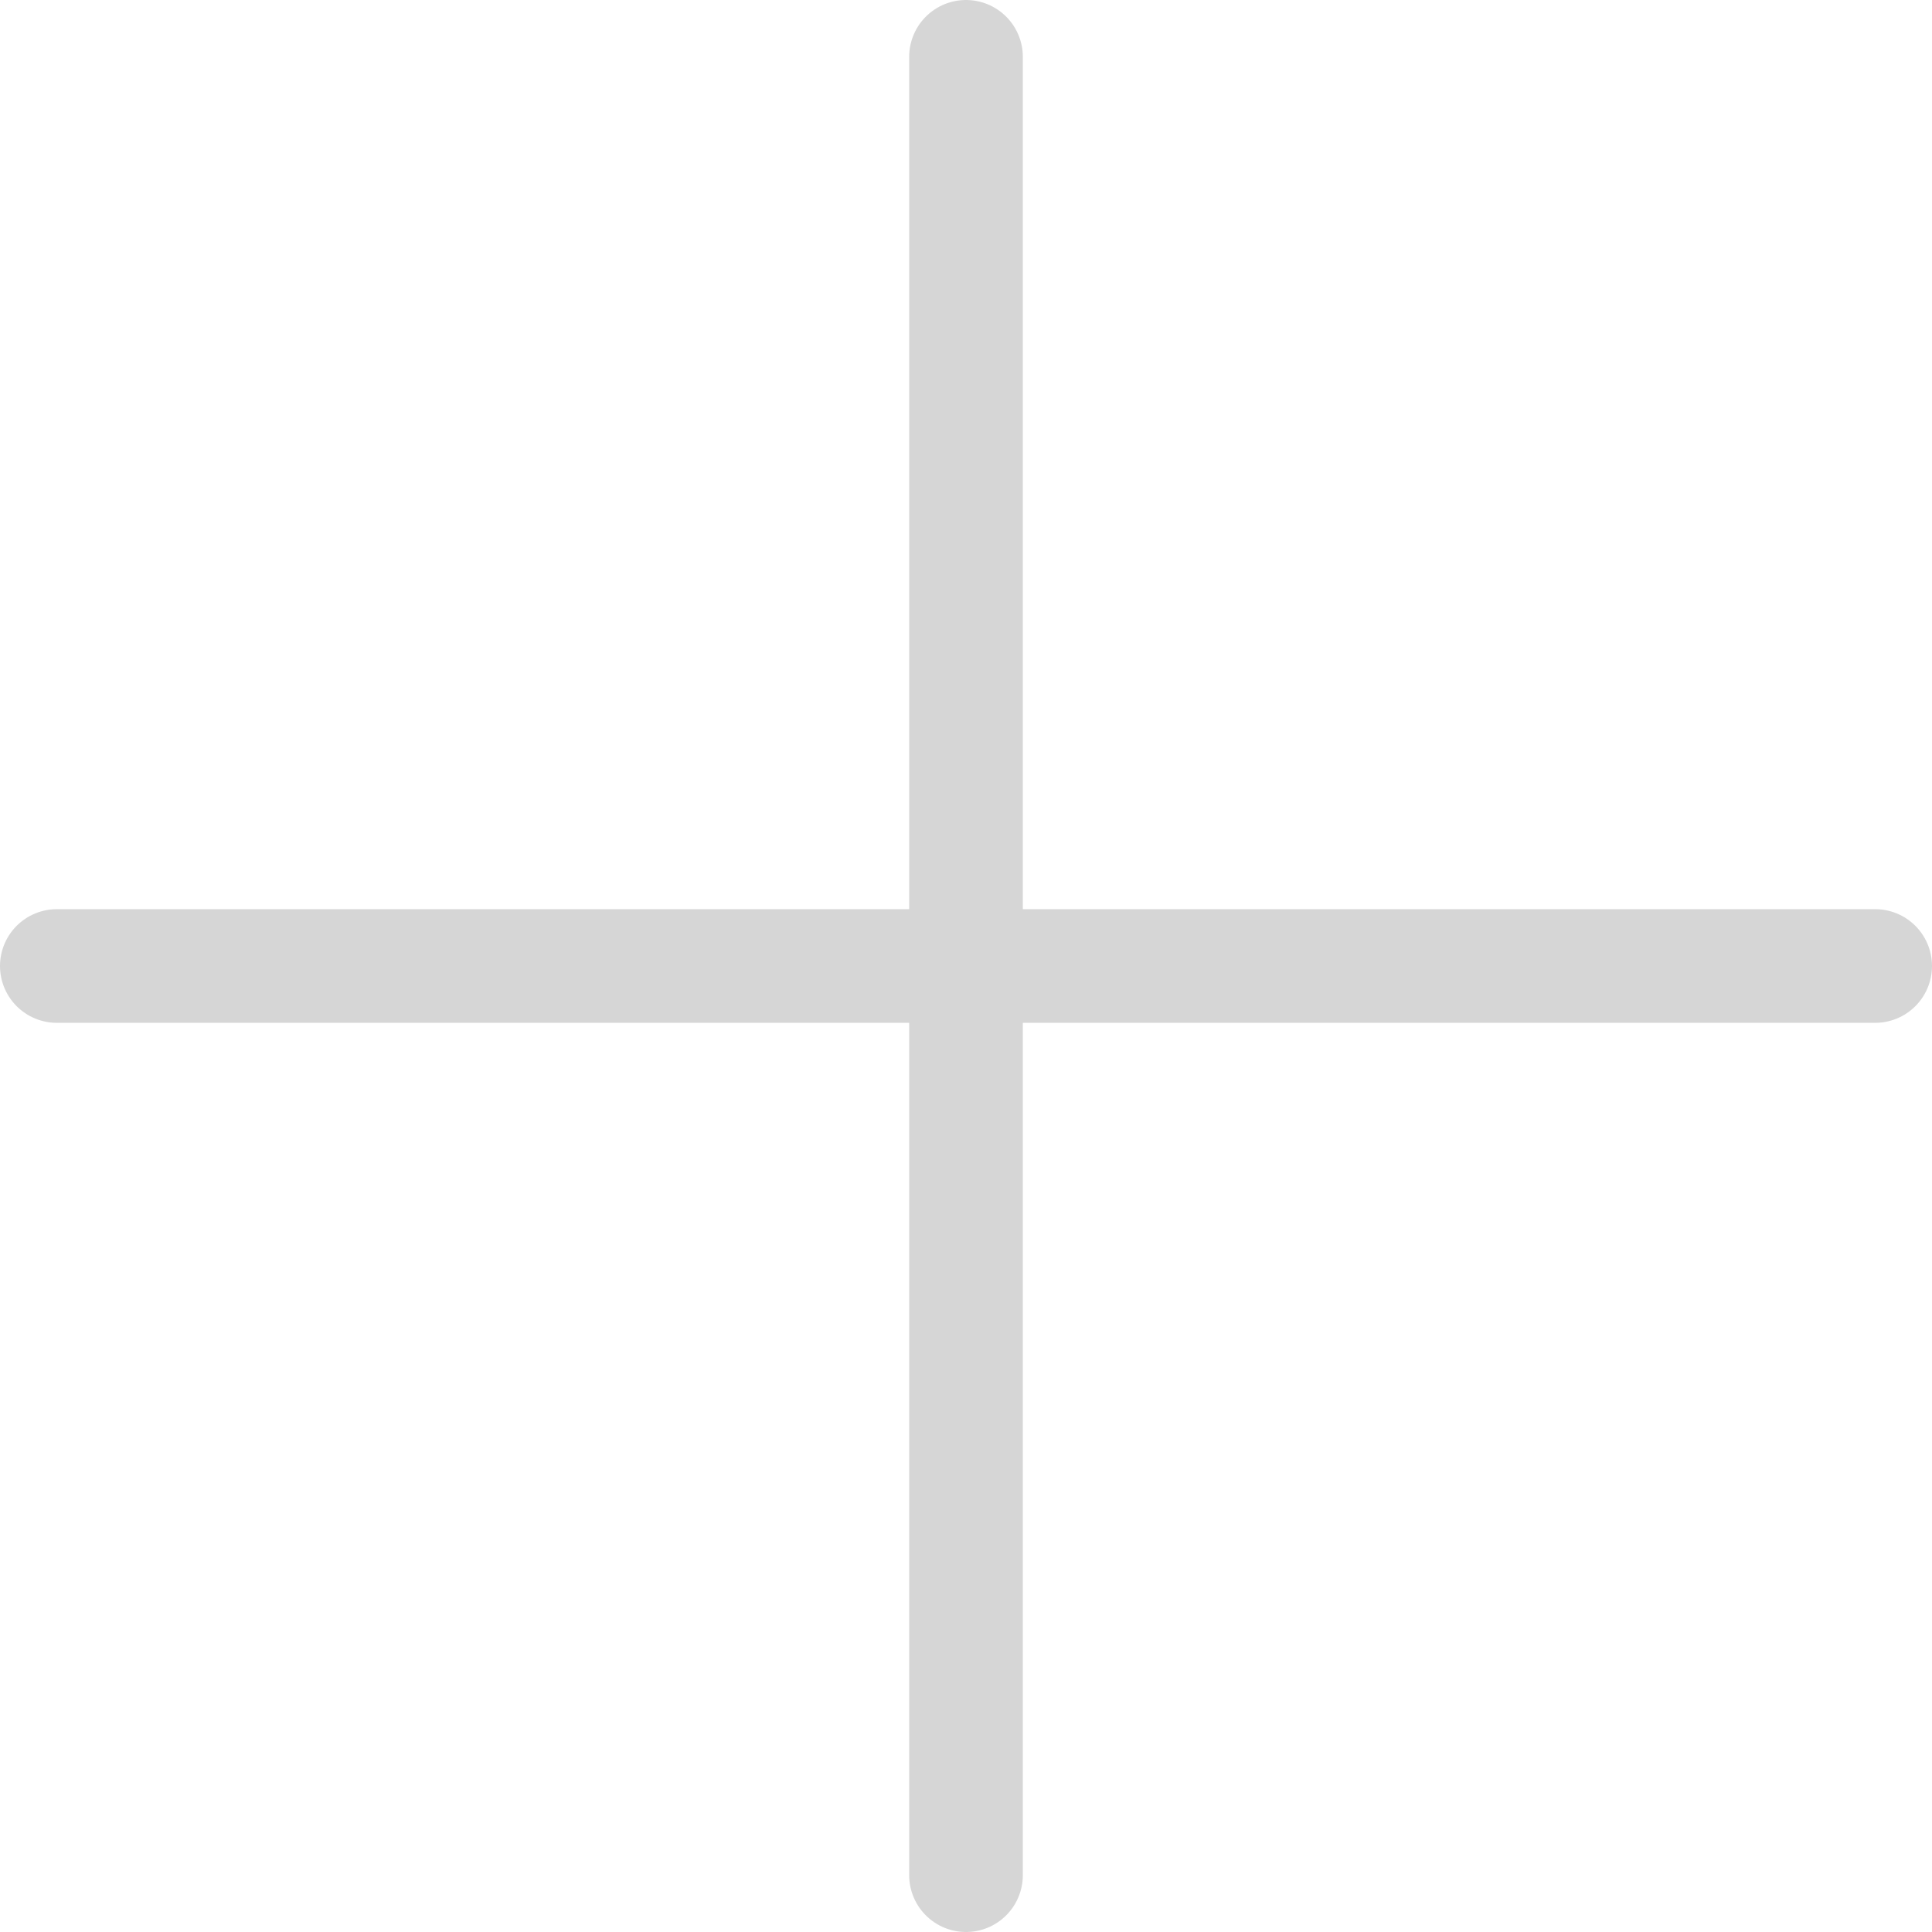
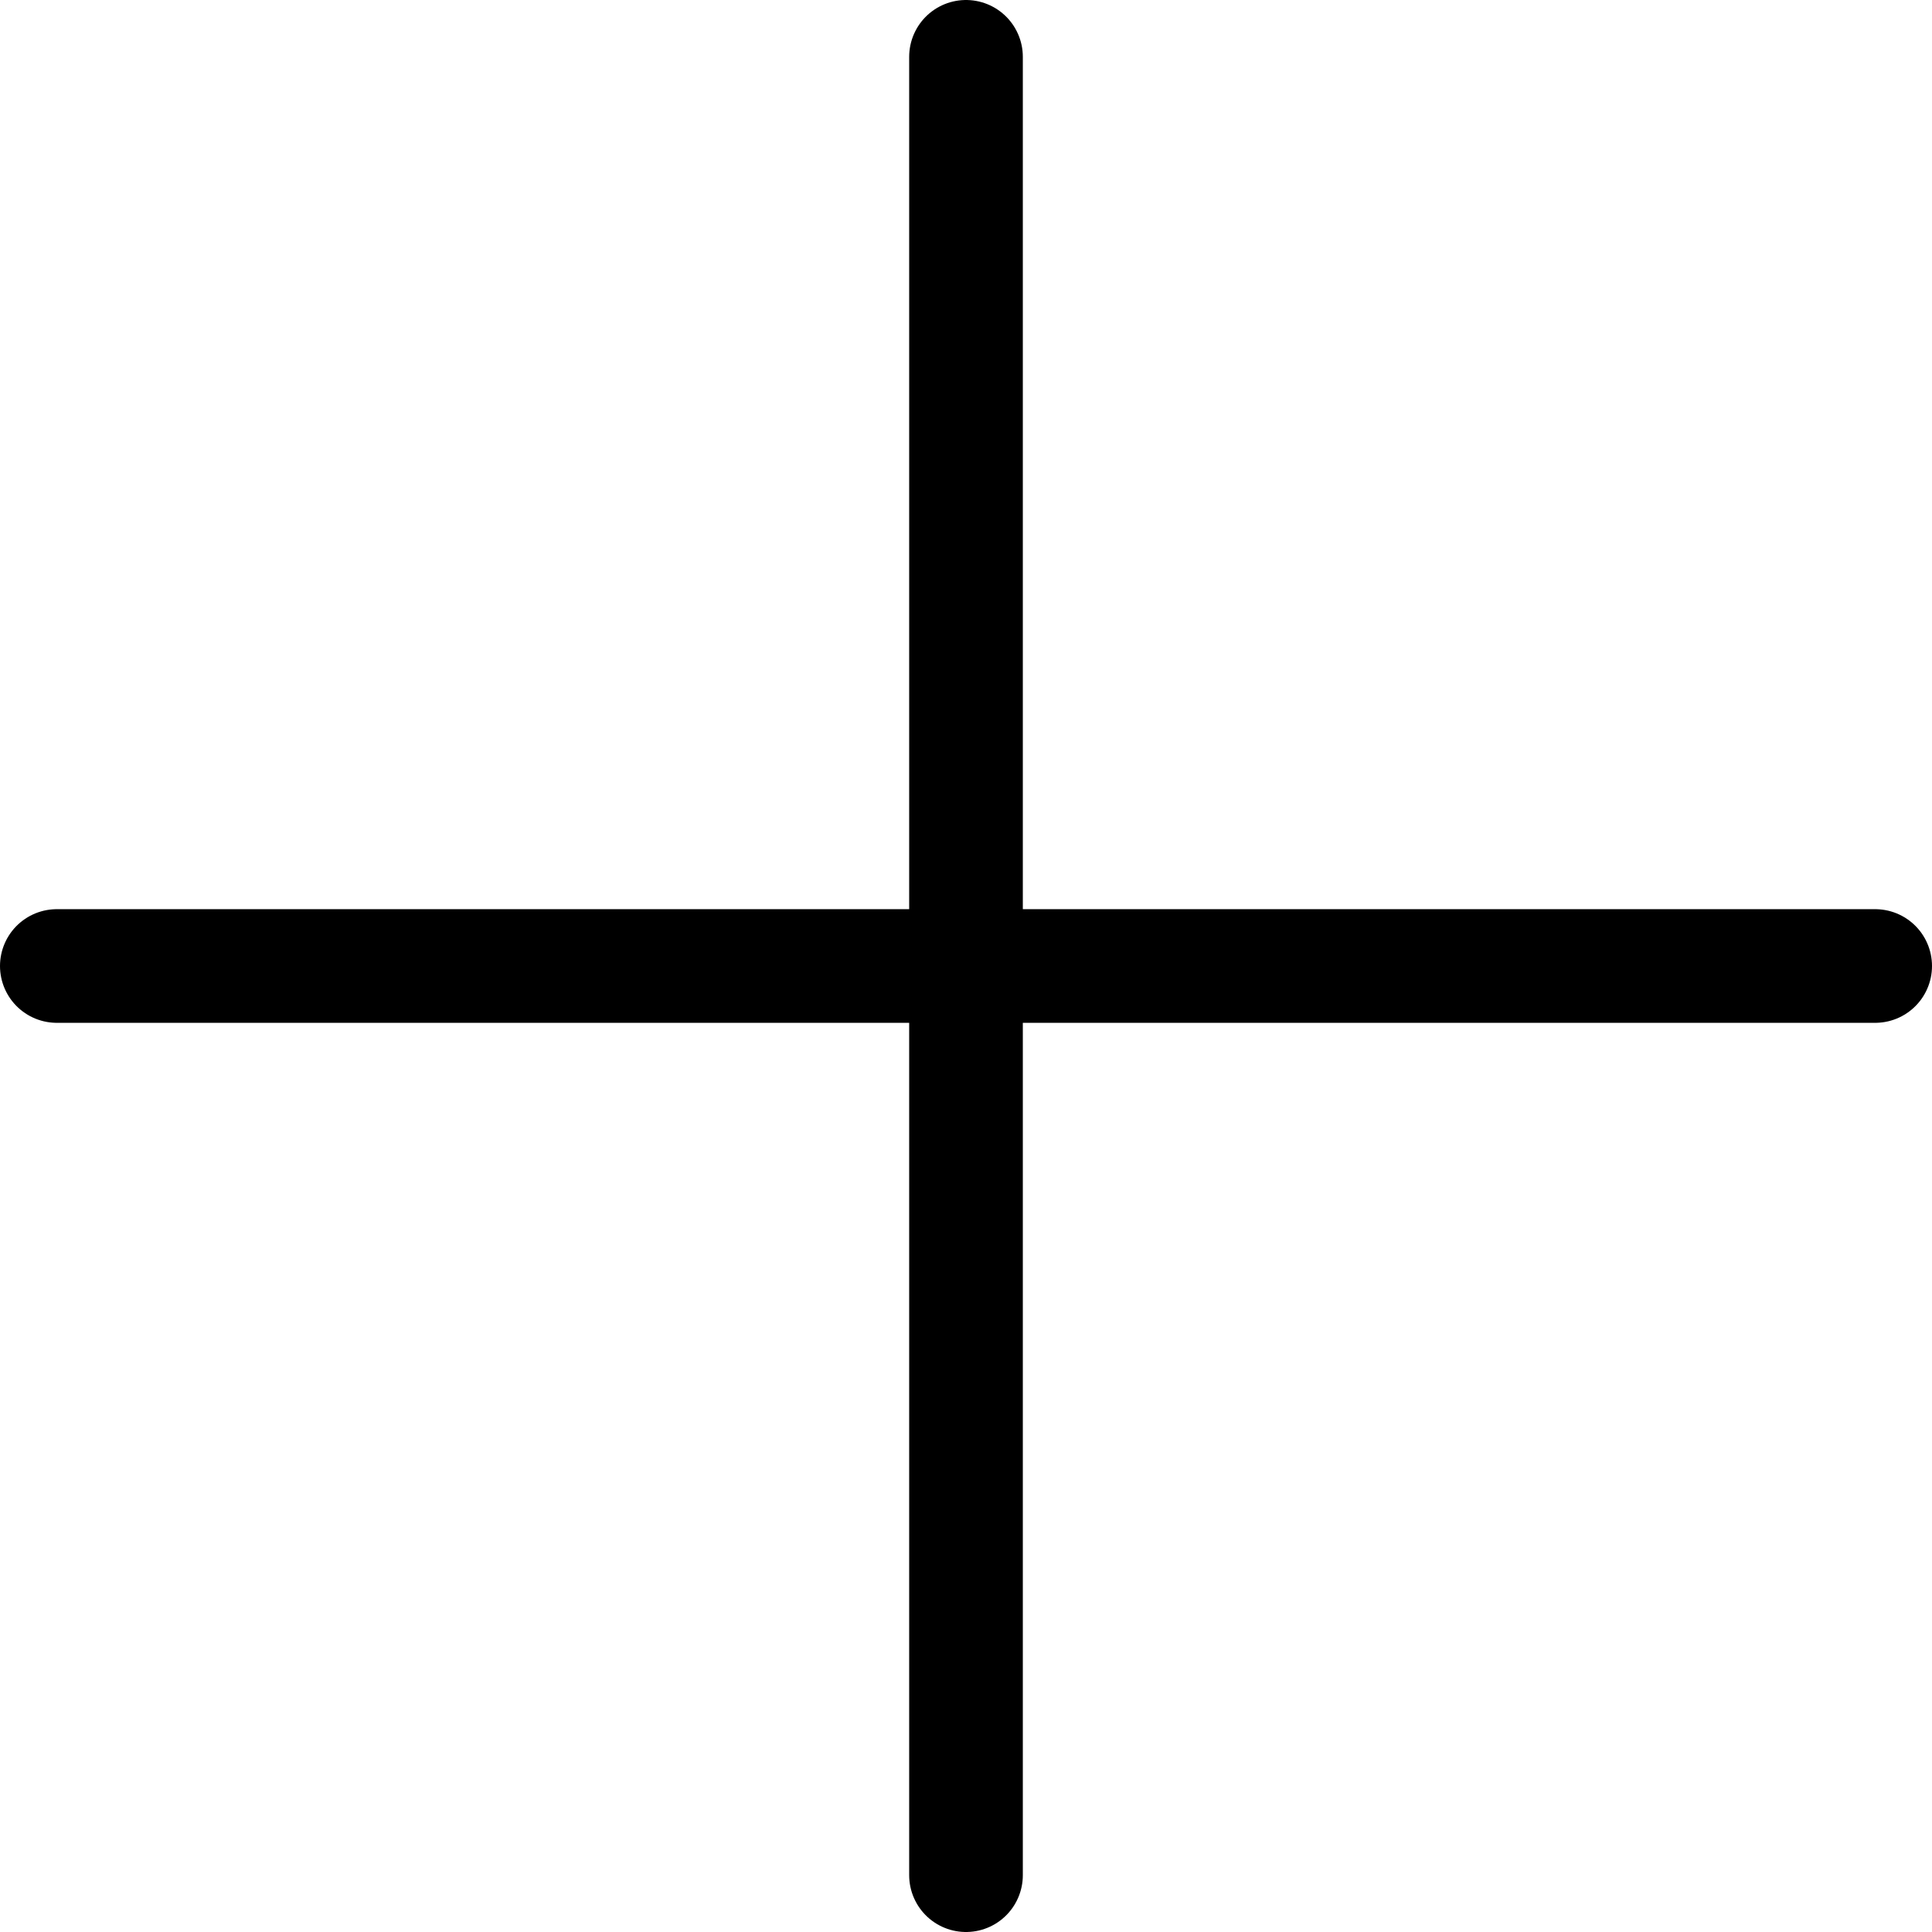
<svg xmlns="http://www.w3.org/2000/svg" width="17" height="17" viewBox="0 0 17 17" fill="none">
-   <path d="M8.5 0.5V8.5M8.5 8.5V16.5M8.5 8.5H16.5M8.5 8.5H0.5" stroke="#D6D6D6" stroke-linecap="round" />
+   <path d="M8.5 0.5V8.5M8.5 8.5V16.5M8.5 8.5H16.5M8.5 8.5H0.5" stroke="currentColor" stroke-linecap="round" />
</svg>
